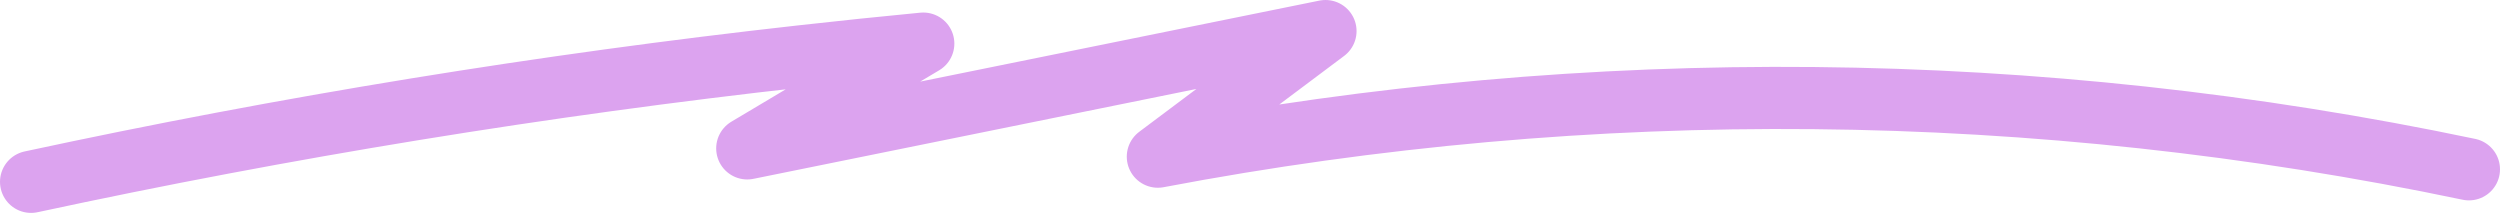
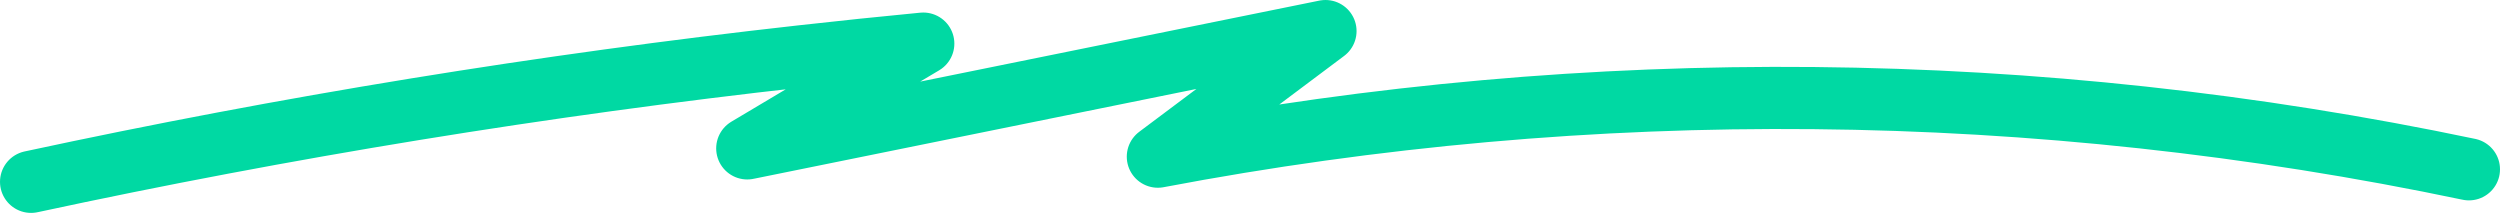
<svg xmlns="http://www.w3.org/2000/svg" viewBox="0 0 241.42 20.56">
  <defs>
-     <style>.cls-1{fill:none;stroke:#dca3ef;stroke-linecap:round;stroke-linejoin:round;stroke-width:6px;}</style>
+     <style>.cls-1{fill:none;stroke:#00D9A3;stroke-linecap:round;stroke-linejoin:round;stroke-width:6px;}</style>
  </defs>
  <g id="Calque_2" data-name="Calque 2">
    <g id="Calque_1-2" data-name="Calque 1">
      <path class="cls-1" d="M3,17.56A745.33,745.33,0,0,1,77.43,5.43q5.89-.66,11.73-1.22l-17,10.12L128,3,111.81,15.13a322.85,322.85,0,0,1,126.61,1.22" />
    </g>
  </g>
</svg>
